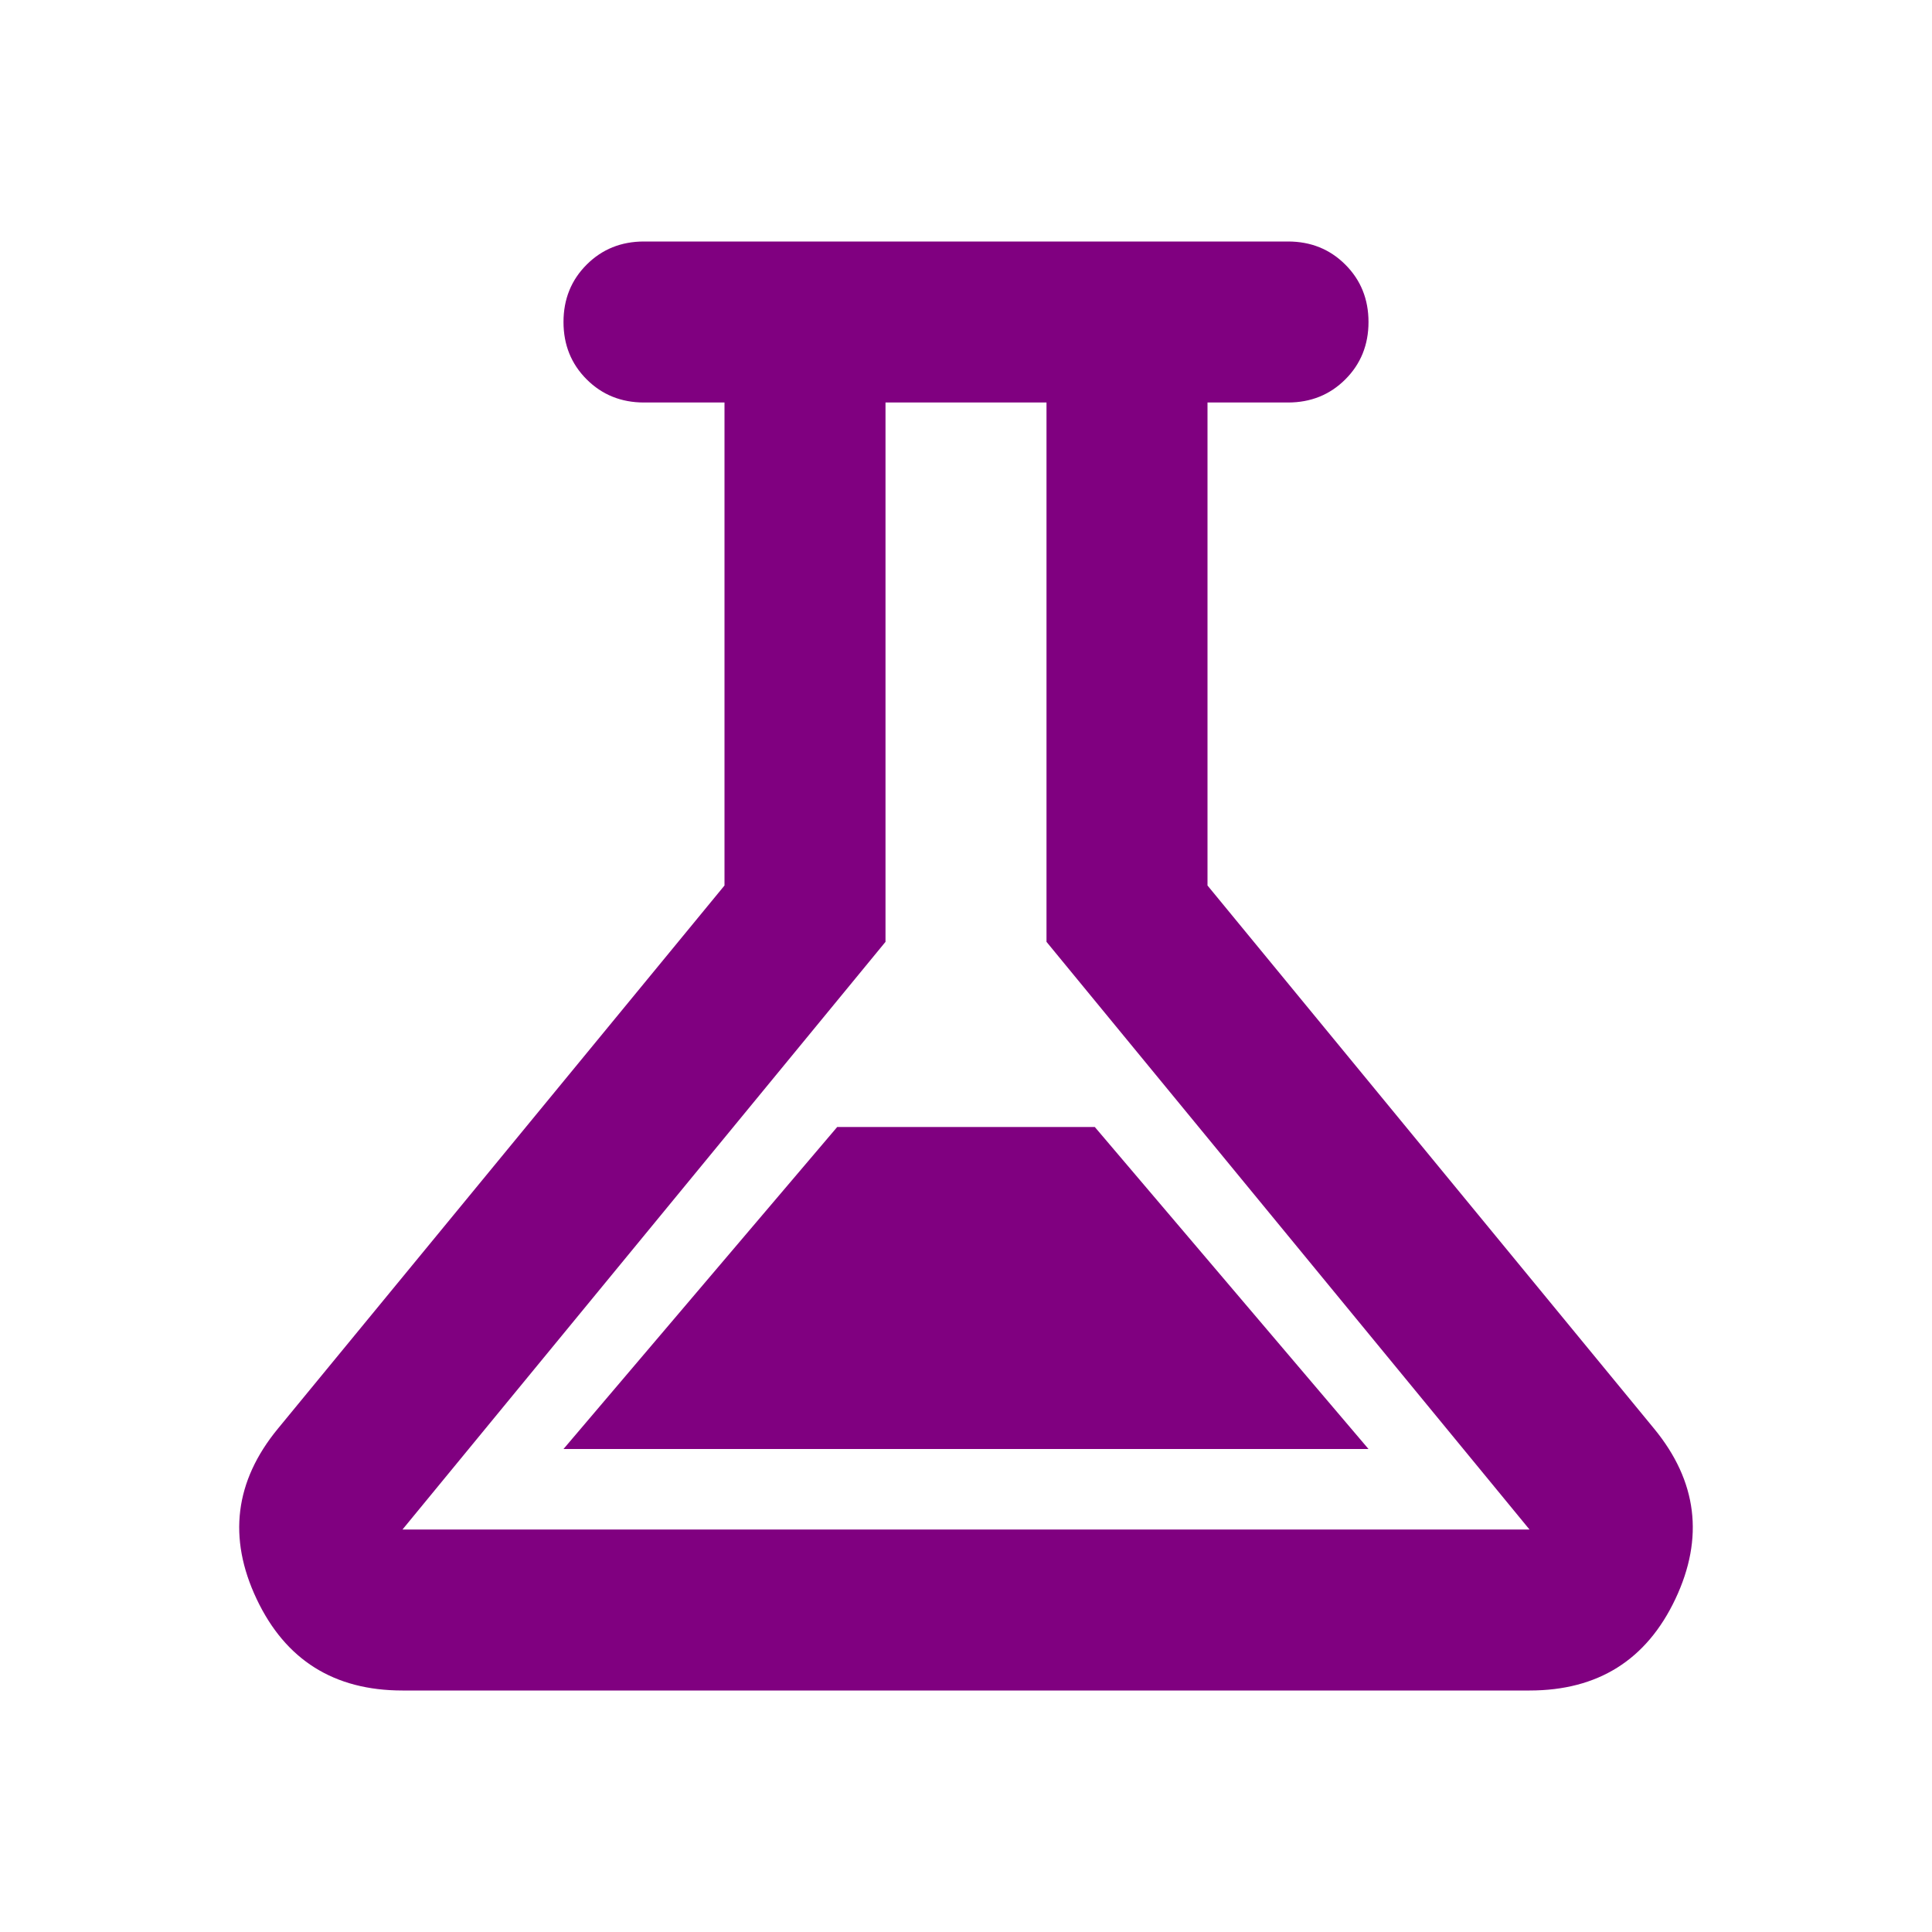
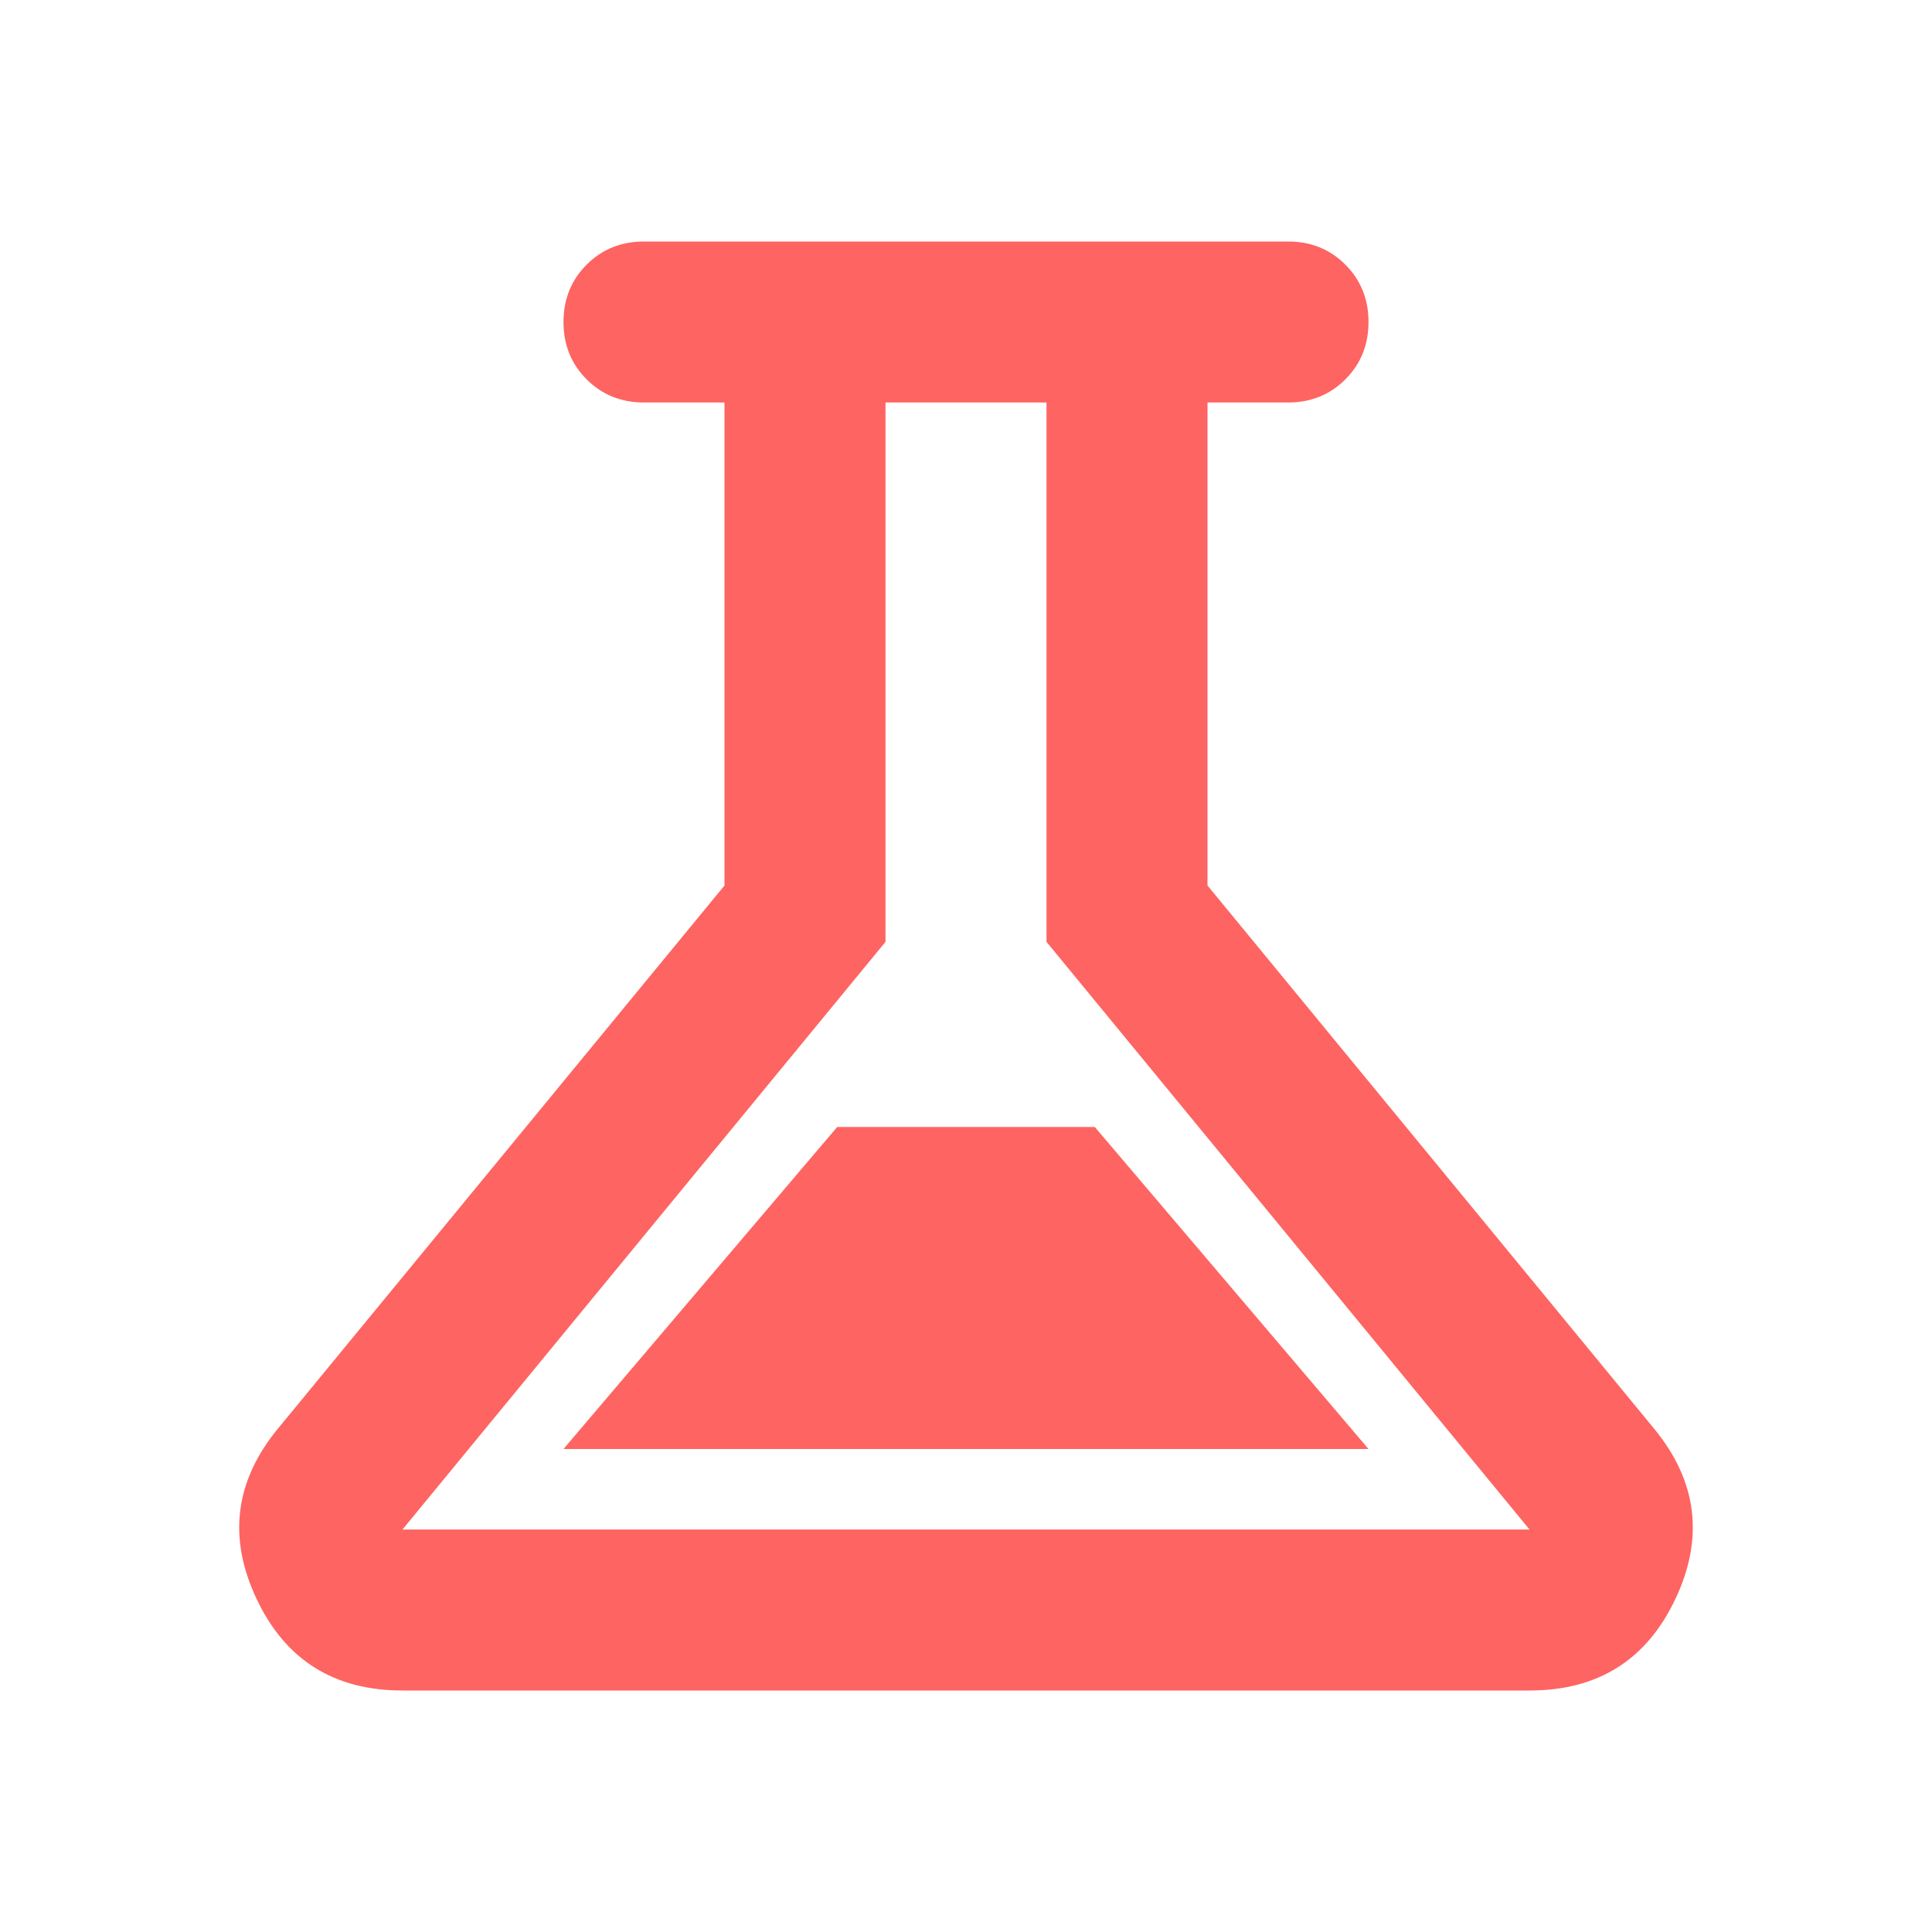
- <svg xmlns="http://www.w3.org/2000/svg" height="30" fill="purple" viewBox="0 -960 960 960" width="30">
+ <svg xmlns="http://www.w3.org/2000/svg" height="30" fill="rgba(254,100,97,255)" viewBox="0 -960 960 960" width="30">
  <path d="M200-120q-51 0-72.5-45.5T138-250l222-270v-240h-40q-17 0-28.5-11.5T280-800q0-17 11.5-28.5T320-840h320q17 0 28.5 11.5T680-800q0 17-11.5 28.5T640-760h-40v240l222 270q32 39 10.5 84.5T760-120H200Zm80-120h400L544-400H416L280-240Zm-80 40h560L520-492v-268h-80v268L200-200Zm280-280Z" />
</svg>
